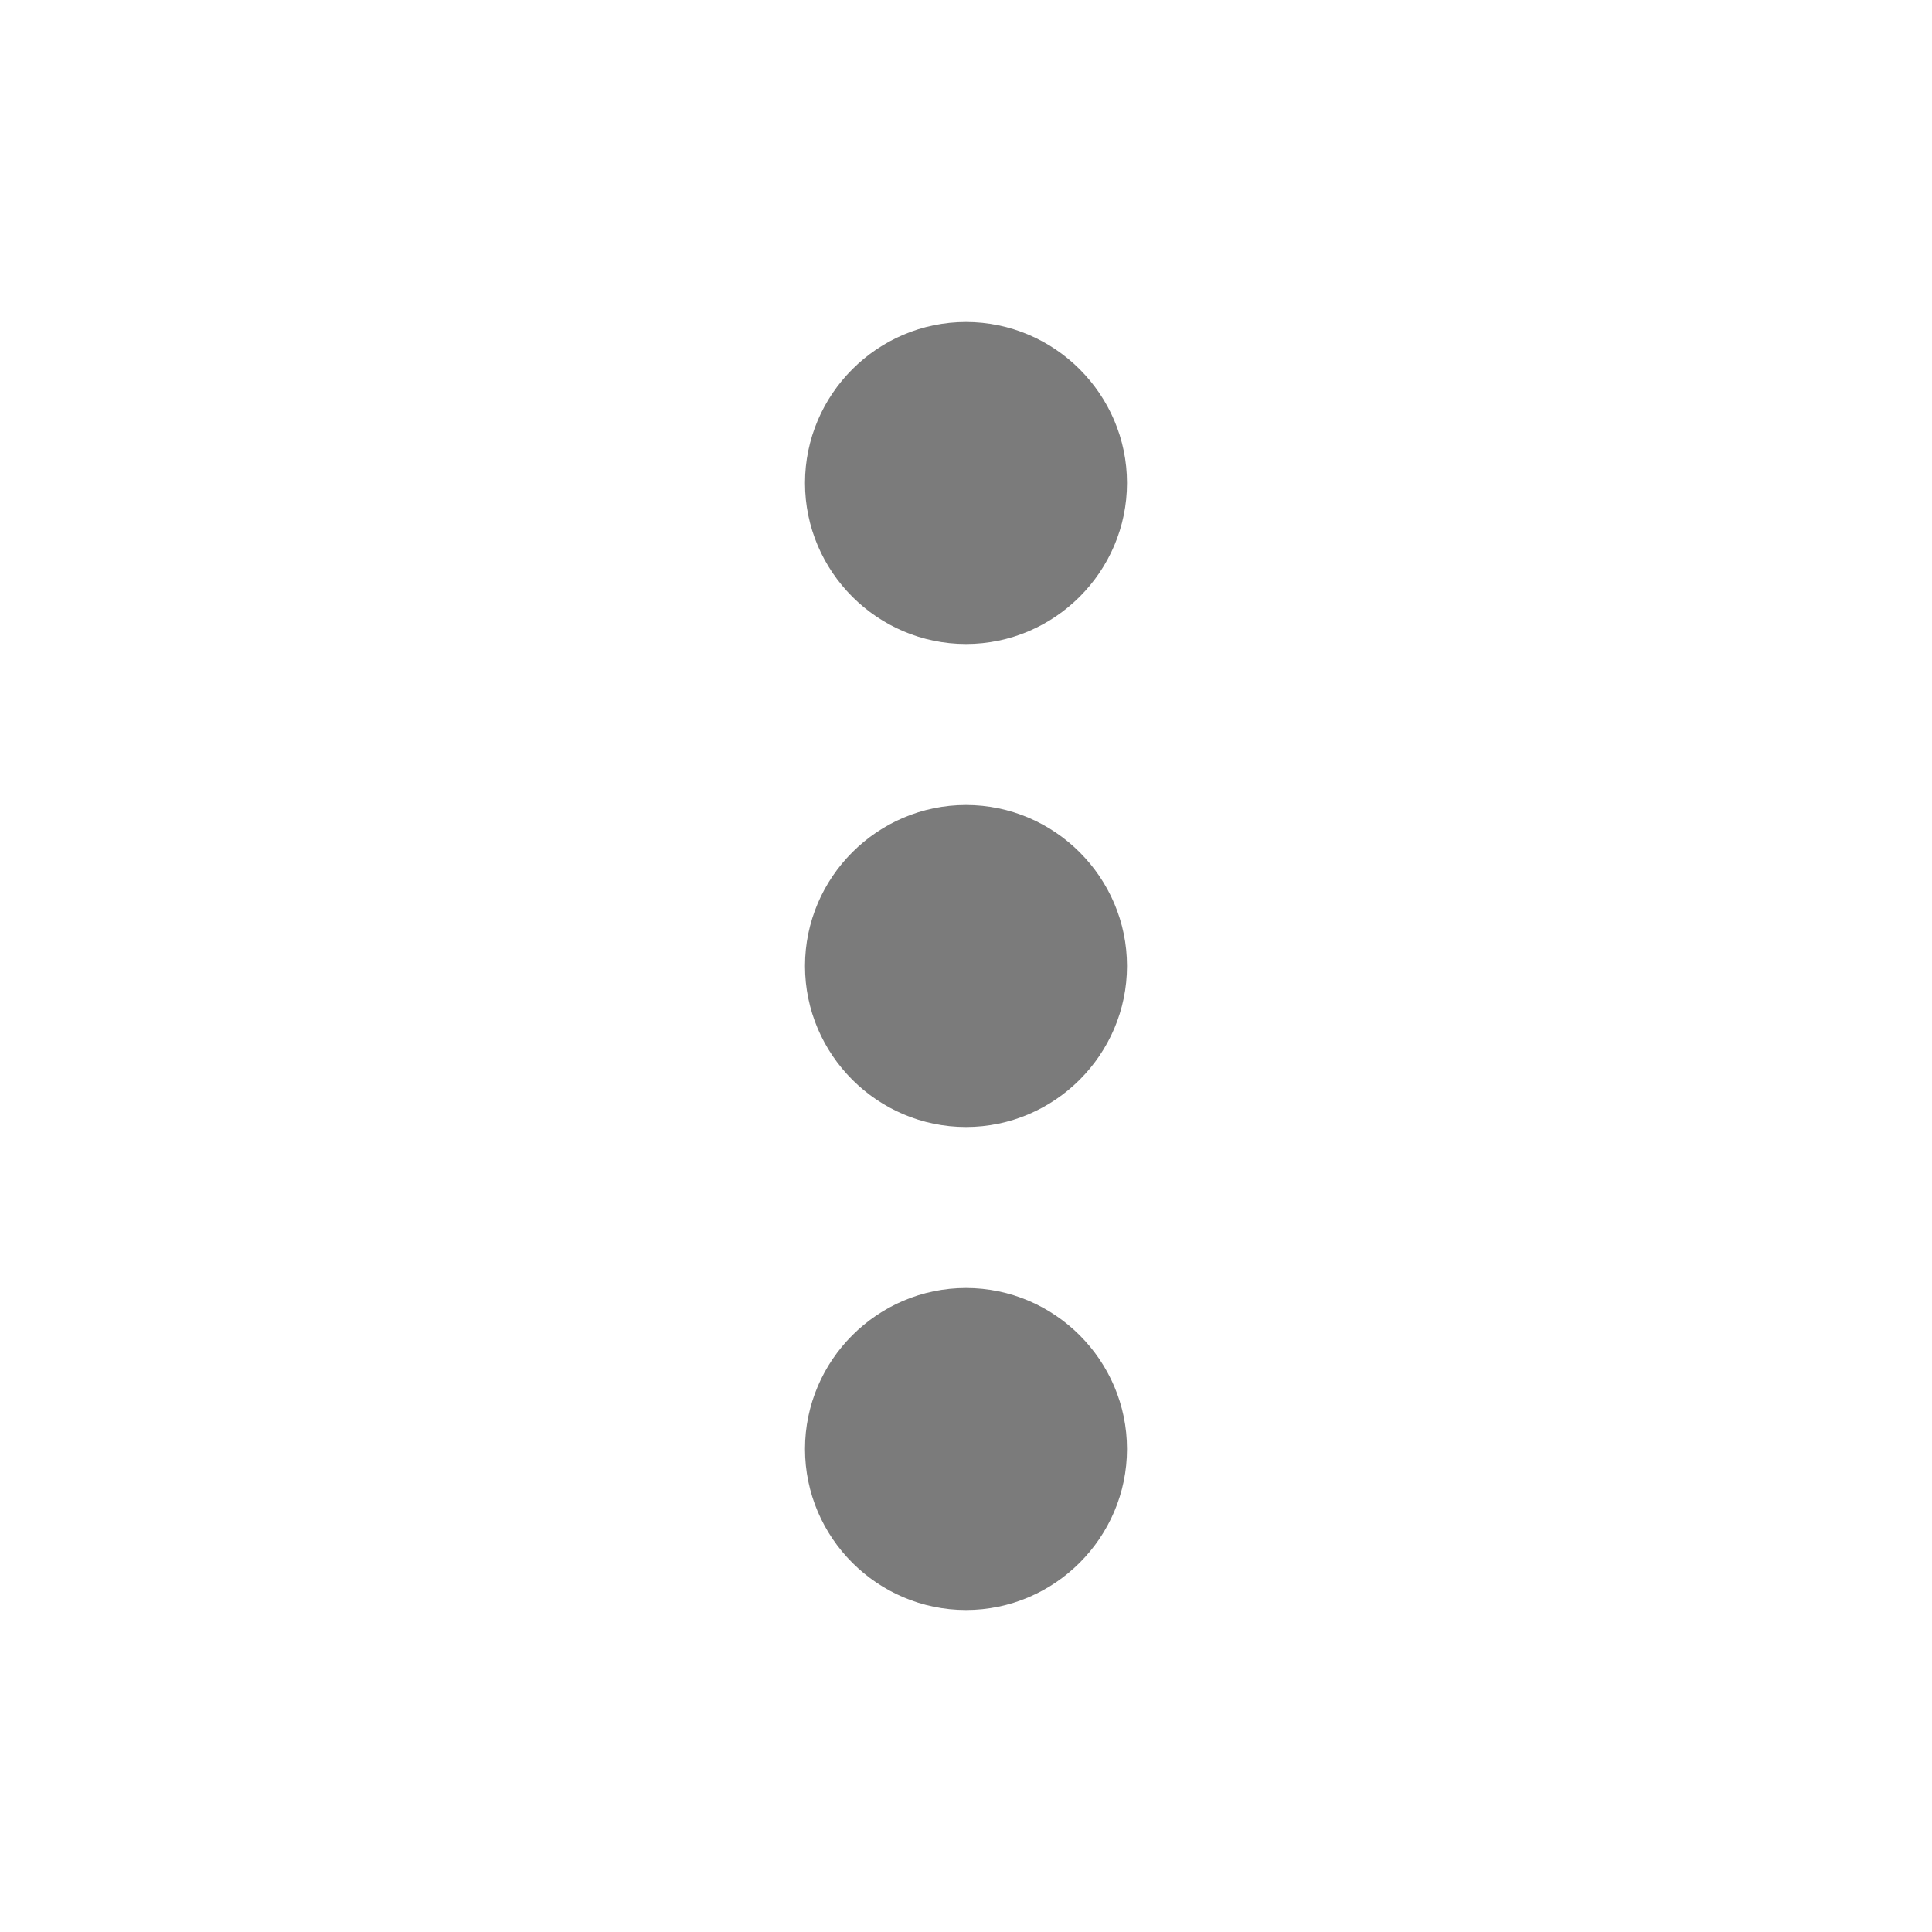
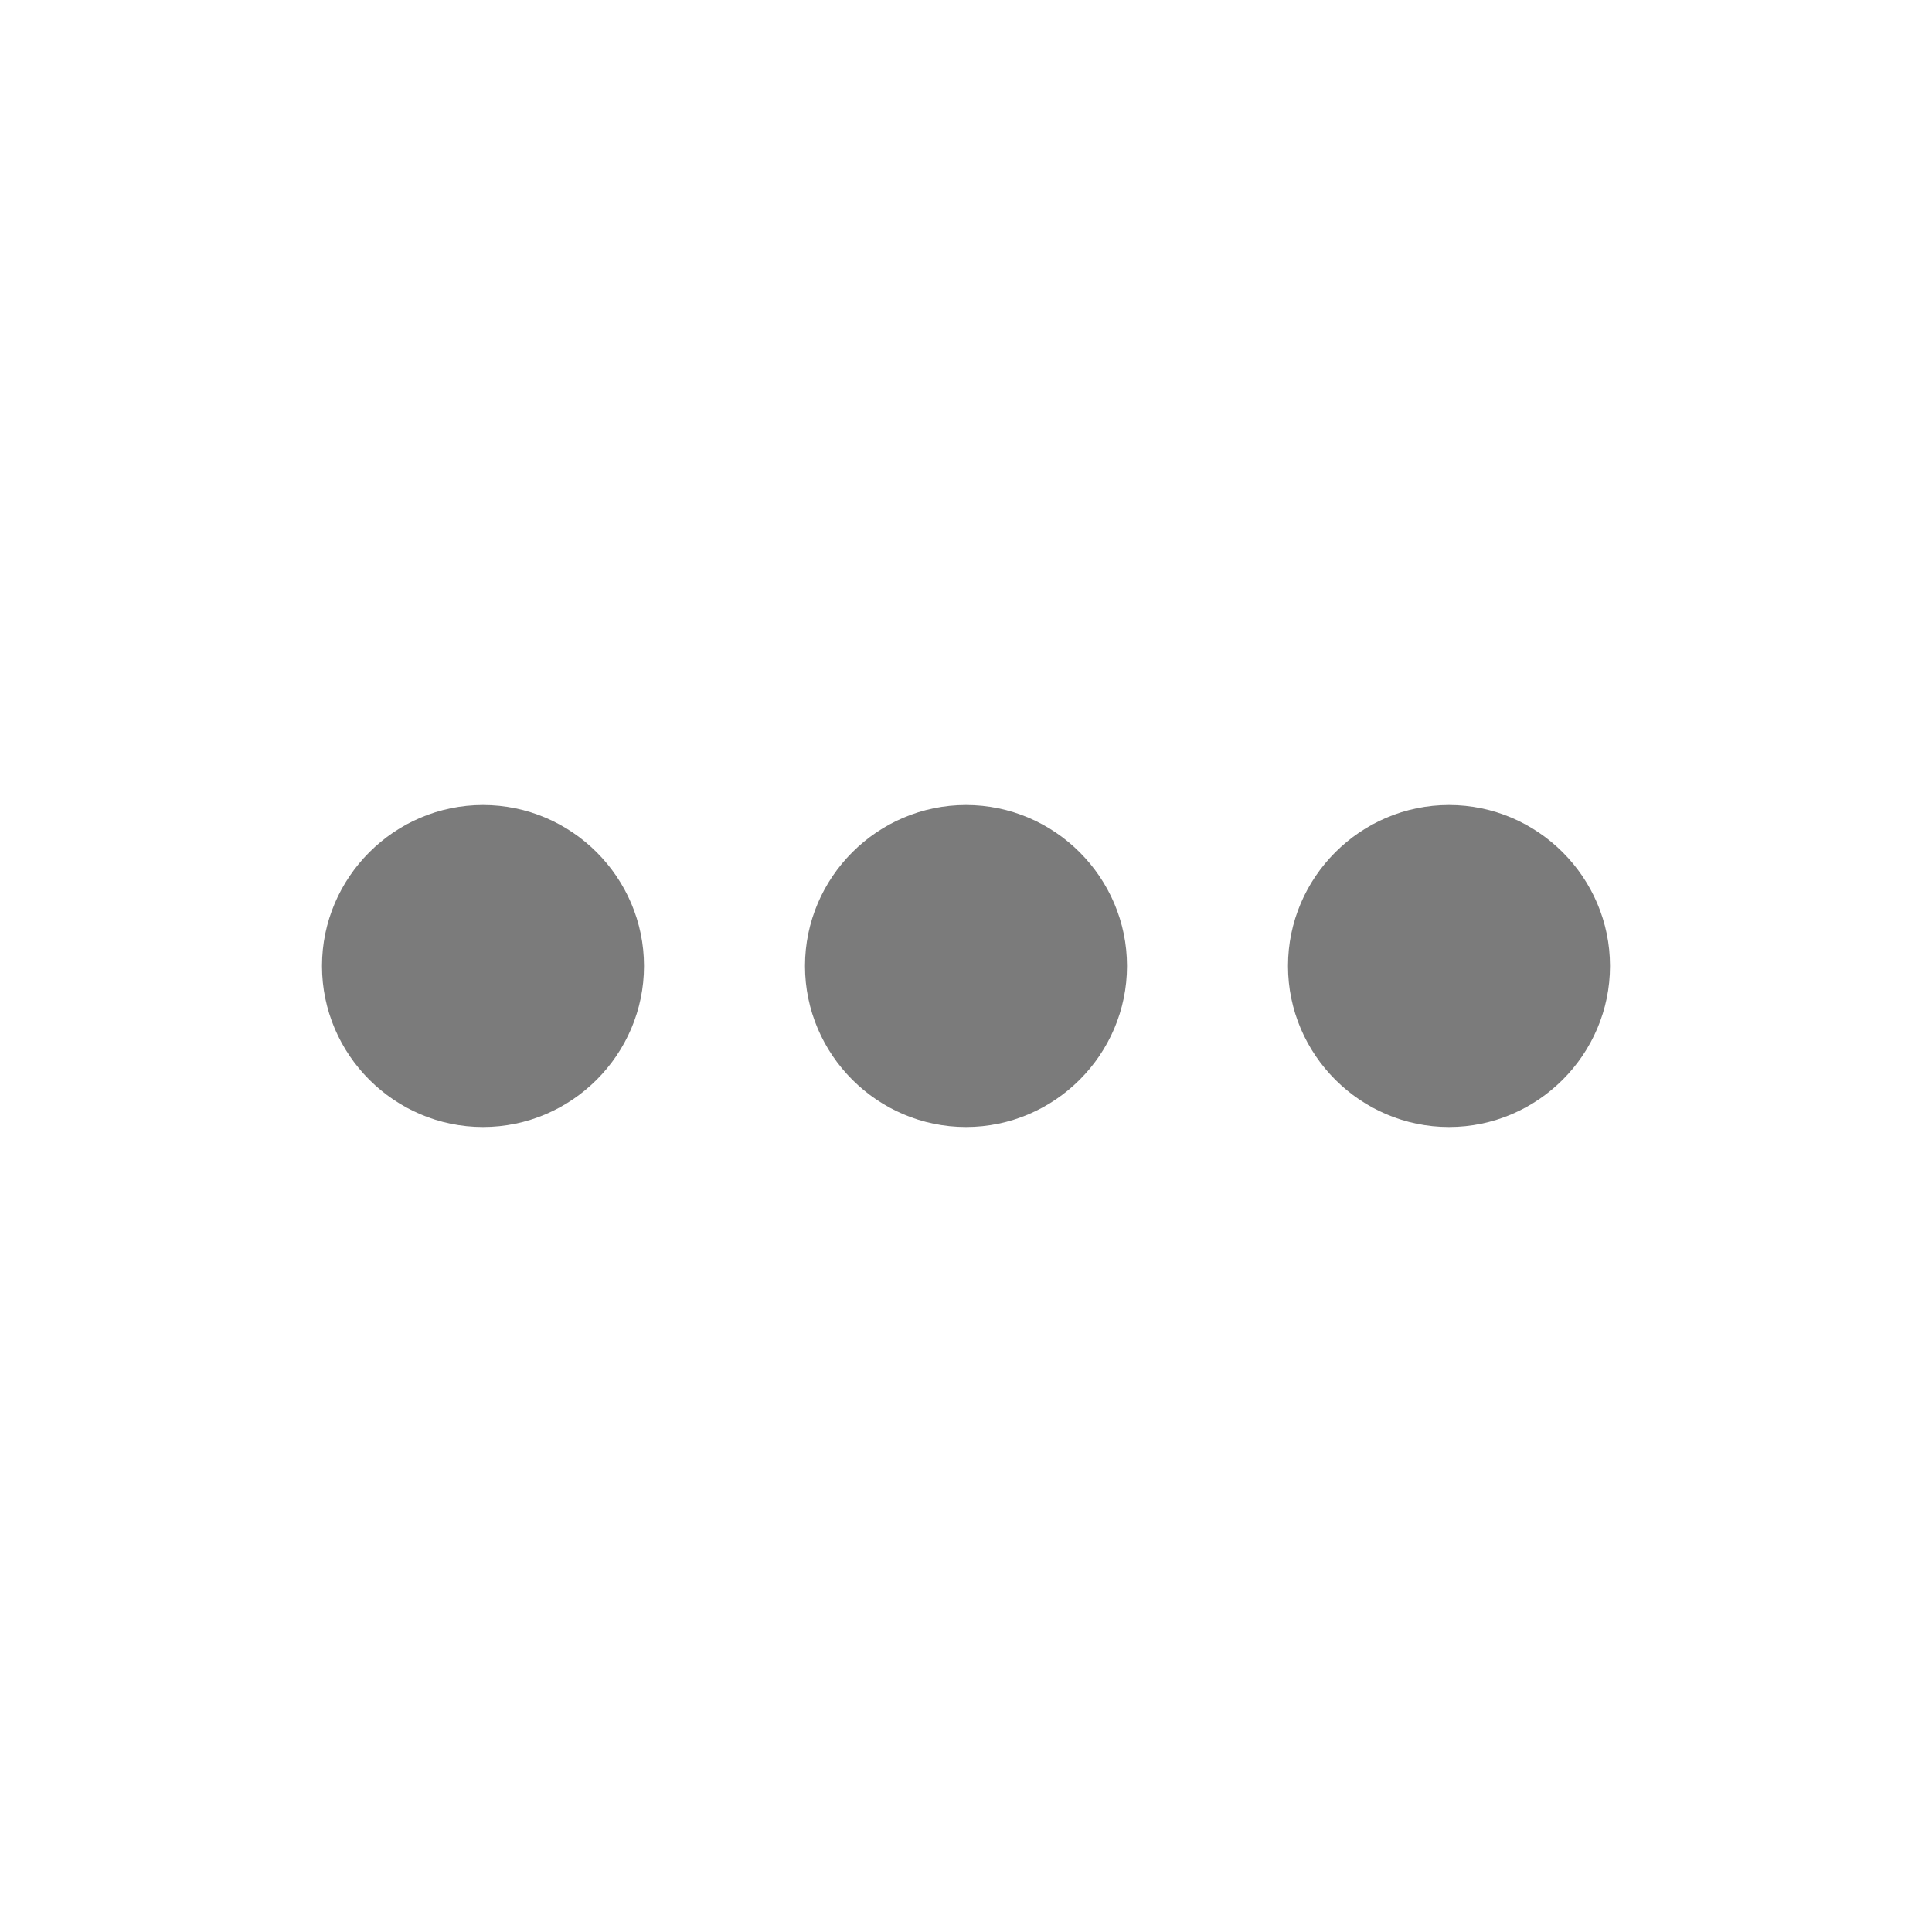
<svg xmlns="http://www.w3.org/2000/svg" width="30" height="30" viewBox="0 0 30 30" fill="none">
-   <path d="M15 10C16.375 10 17.5 8.875 17.5 7.5C17.5 6.125 16.375 5 15 5C13.625 5 12.5 6.125 12.5 7.5C12.5 8.875 13.625 10 15 10ZM15 12.5C13.625 12.5 12.5 13.625 12.5 15C12.5 16.375 13.625 17.5 15 17.5C16.375 17.5 17.5 16.375 17.5 15C17.5 13.625 16.375 12.5 15 12.5ZM15 20C13.625 20 12.5 21.125 12.5 22.5C12.5 23.875 13.625 25 15 25C16.375 25 17.5 23.875 17.5 22.5C17.5 21.125 16.375 20 15 20Z" fill="#7B7B7B" />
+   <path d="M10 15C10 13.625 8.875 12.5 7.5 12.5C6.125 12.5 5 13.625 5 15C5 16.375 6.125 17.5 7.5 17.5C8.875 17.5 10 16.375 10 15ZM12.5 15C12.5 16.375 13.625 17.5 15 17.5C16.375 17.5 17.5 16.375 17.5 15C17.5 13.625 16.375 12.5 15 12.5C13.625 12.5 12.5 13.625 12.5 15ZM20 15C20 16.375 21.125 17.5 22.5 17.5C23.875 17.5 25 16.375 25 15C25 13.625 23.875 12.5 22.5 12.5C21.125 12.5 20 13.625 20 15Z" fill="#7B7B7B" />
</svg>
